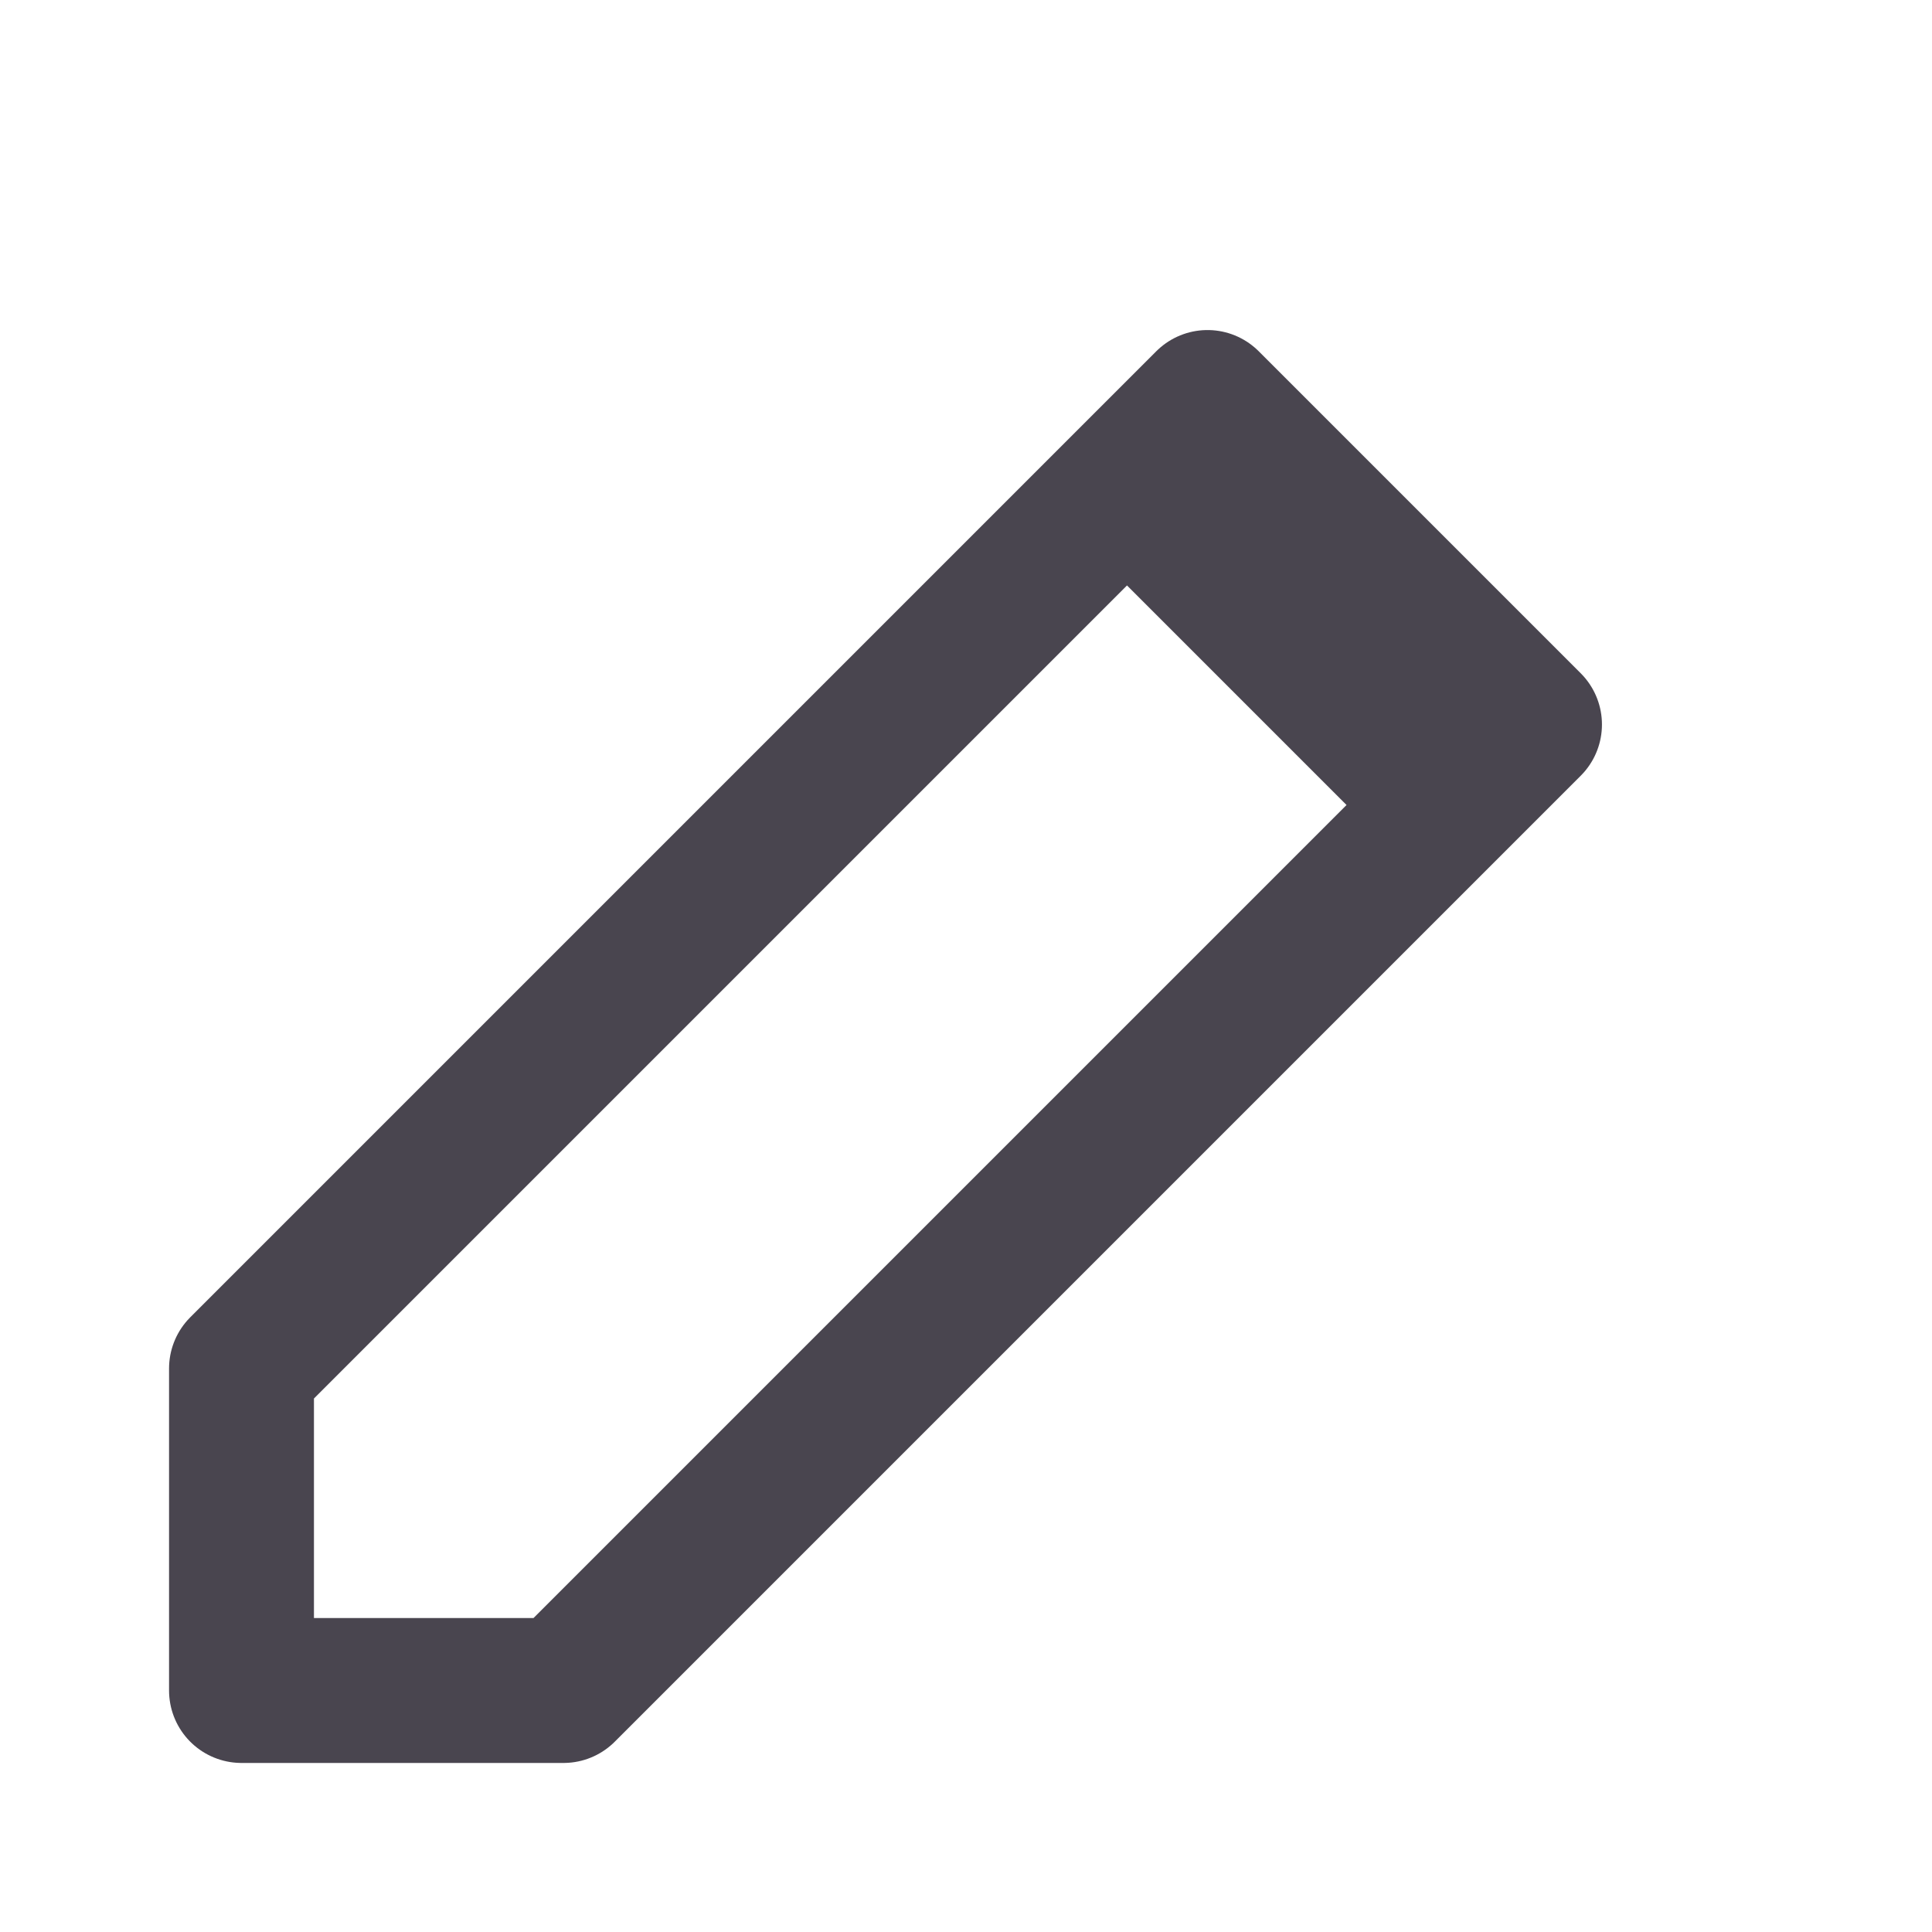
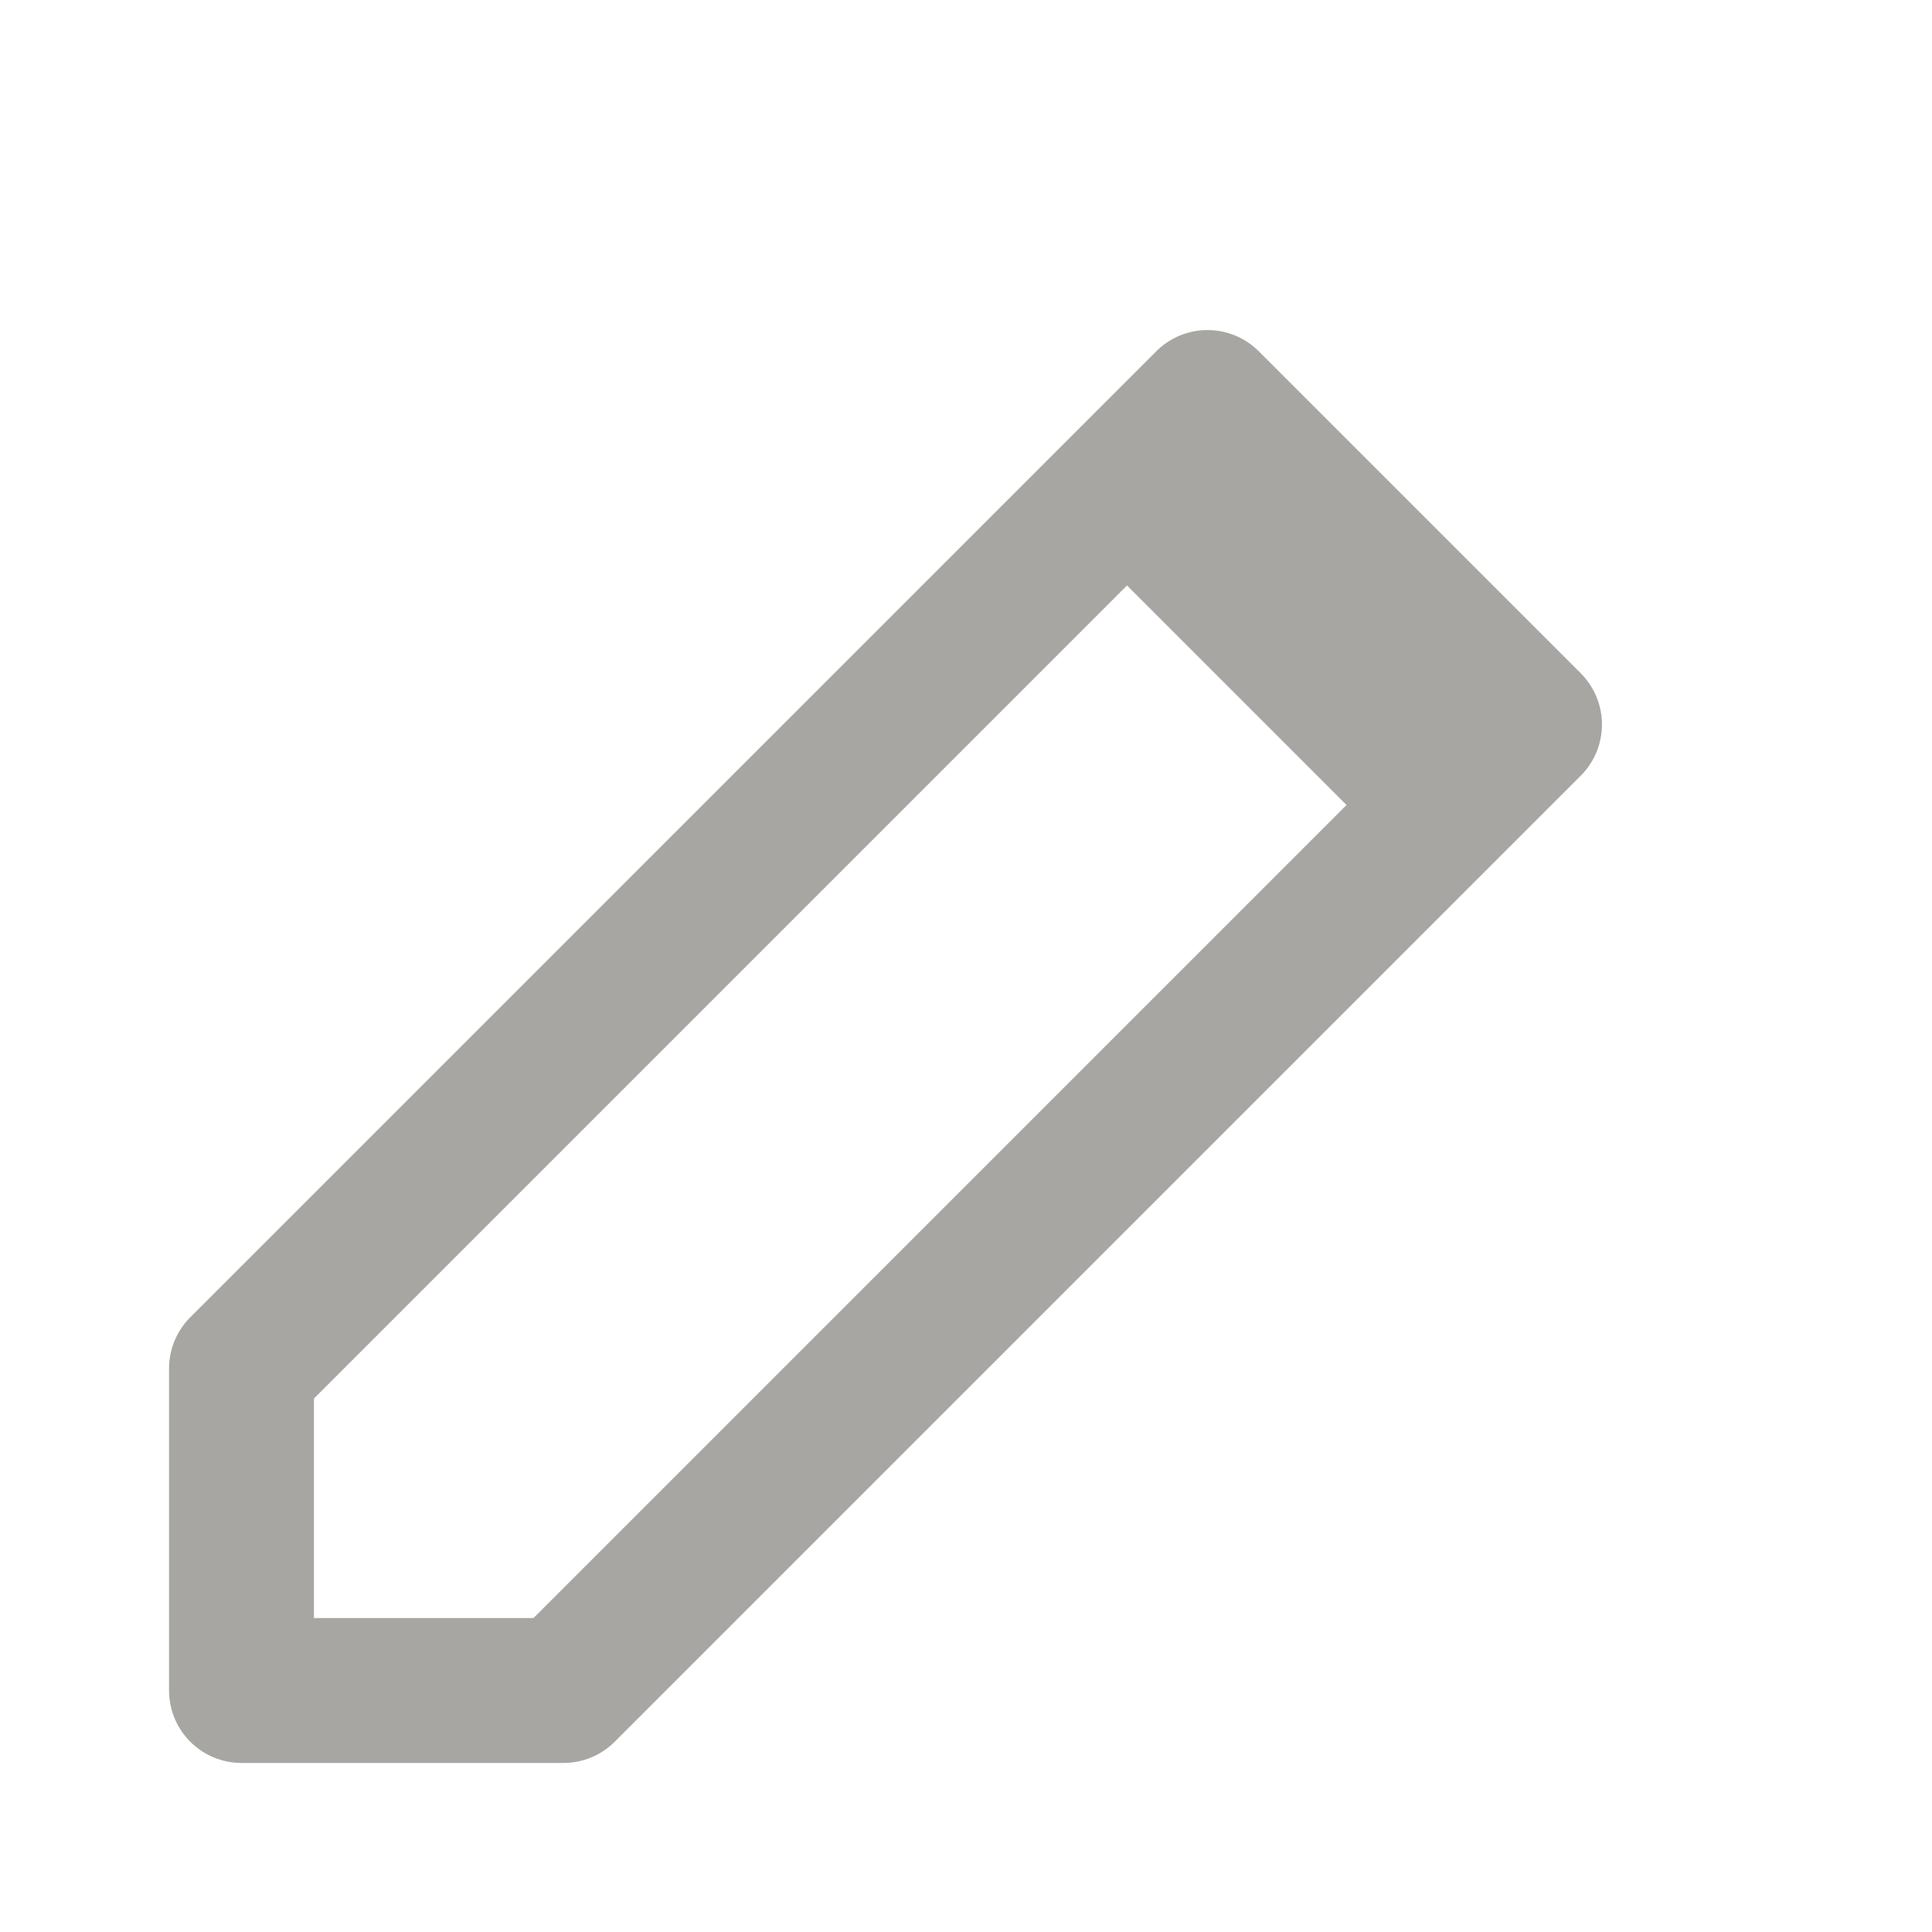
<svg xmlns="http://www.w3.org/2000/svg" width="24" height="24" viewBox="0 0 24 24">
-   <path d="m3 17 12-12 4 4L7 21H3zM14 6l4 4" stroke="#49454F" stroke-width="1.8" stroke-linecap="round" stroke-linejoin="round" fill="none" />
+   <path d="m3 17 12-12 4 4L7 21H3zM14 6l4 4" stroke="#A8A6A3" stroke-width="1.8" stroke-linecap="round" stroke-linejoin="round" fill="none" />
</svg>
